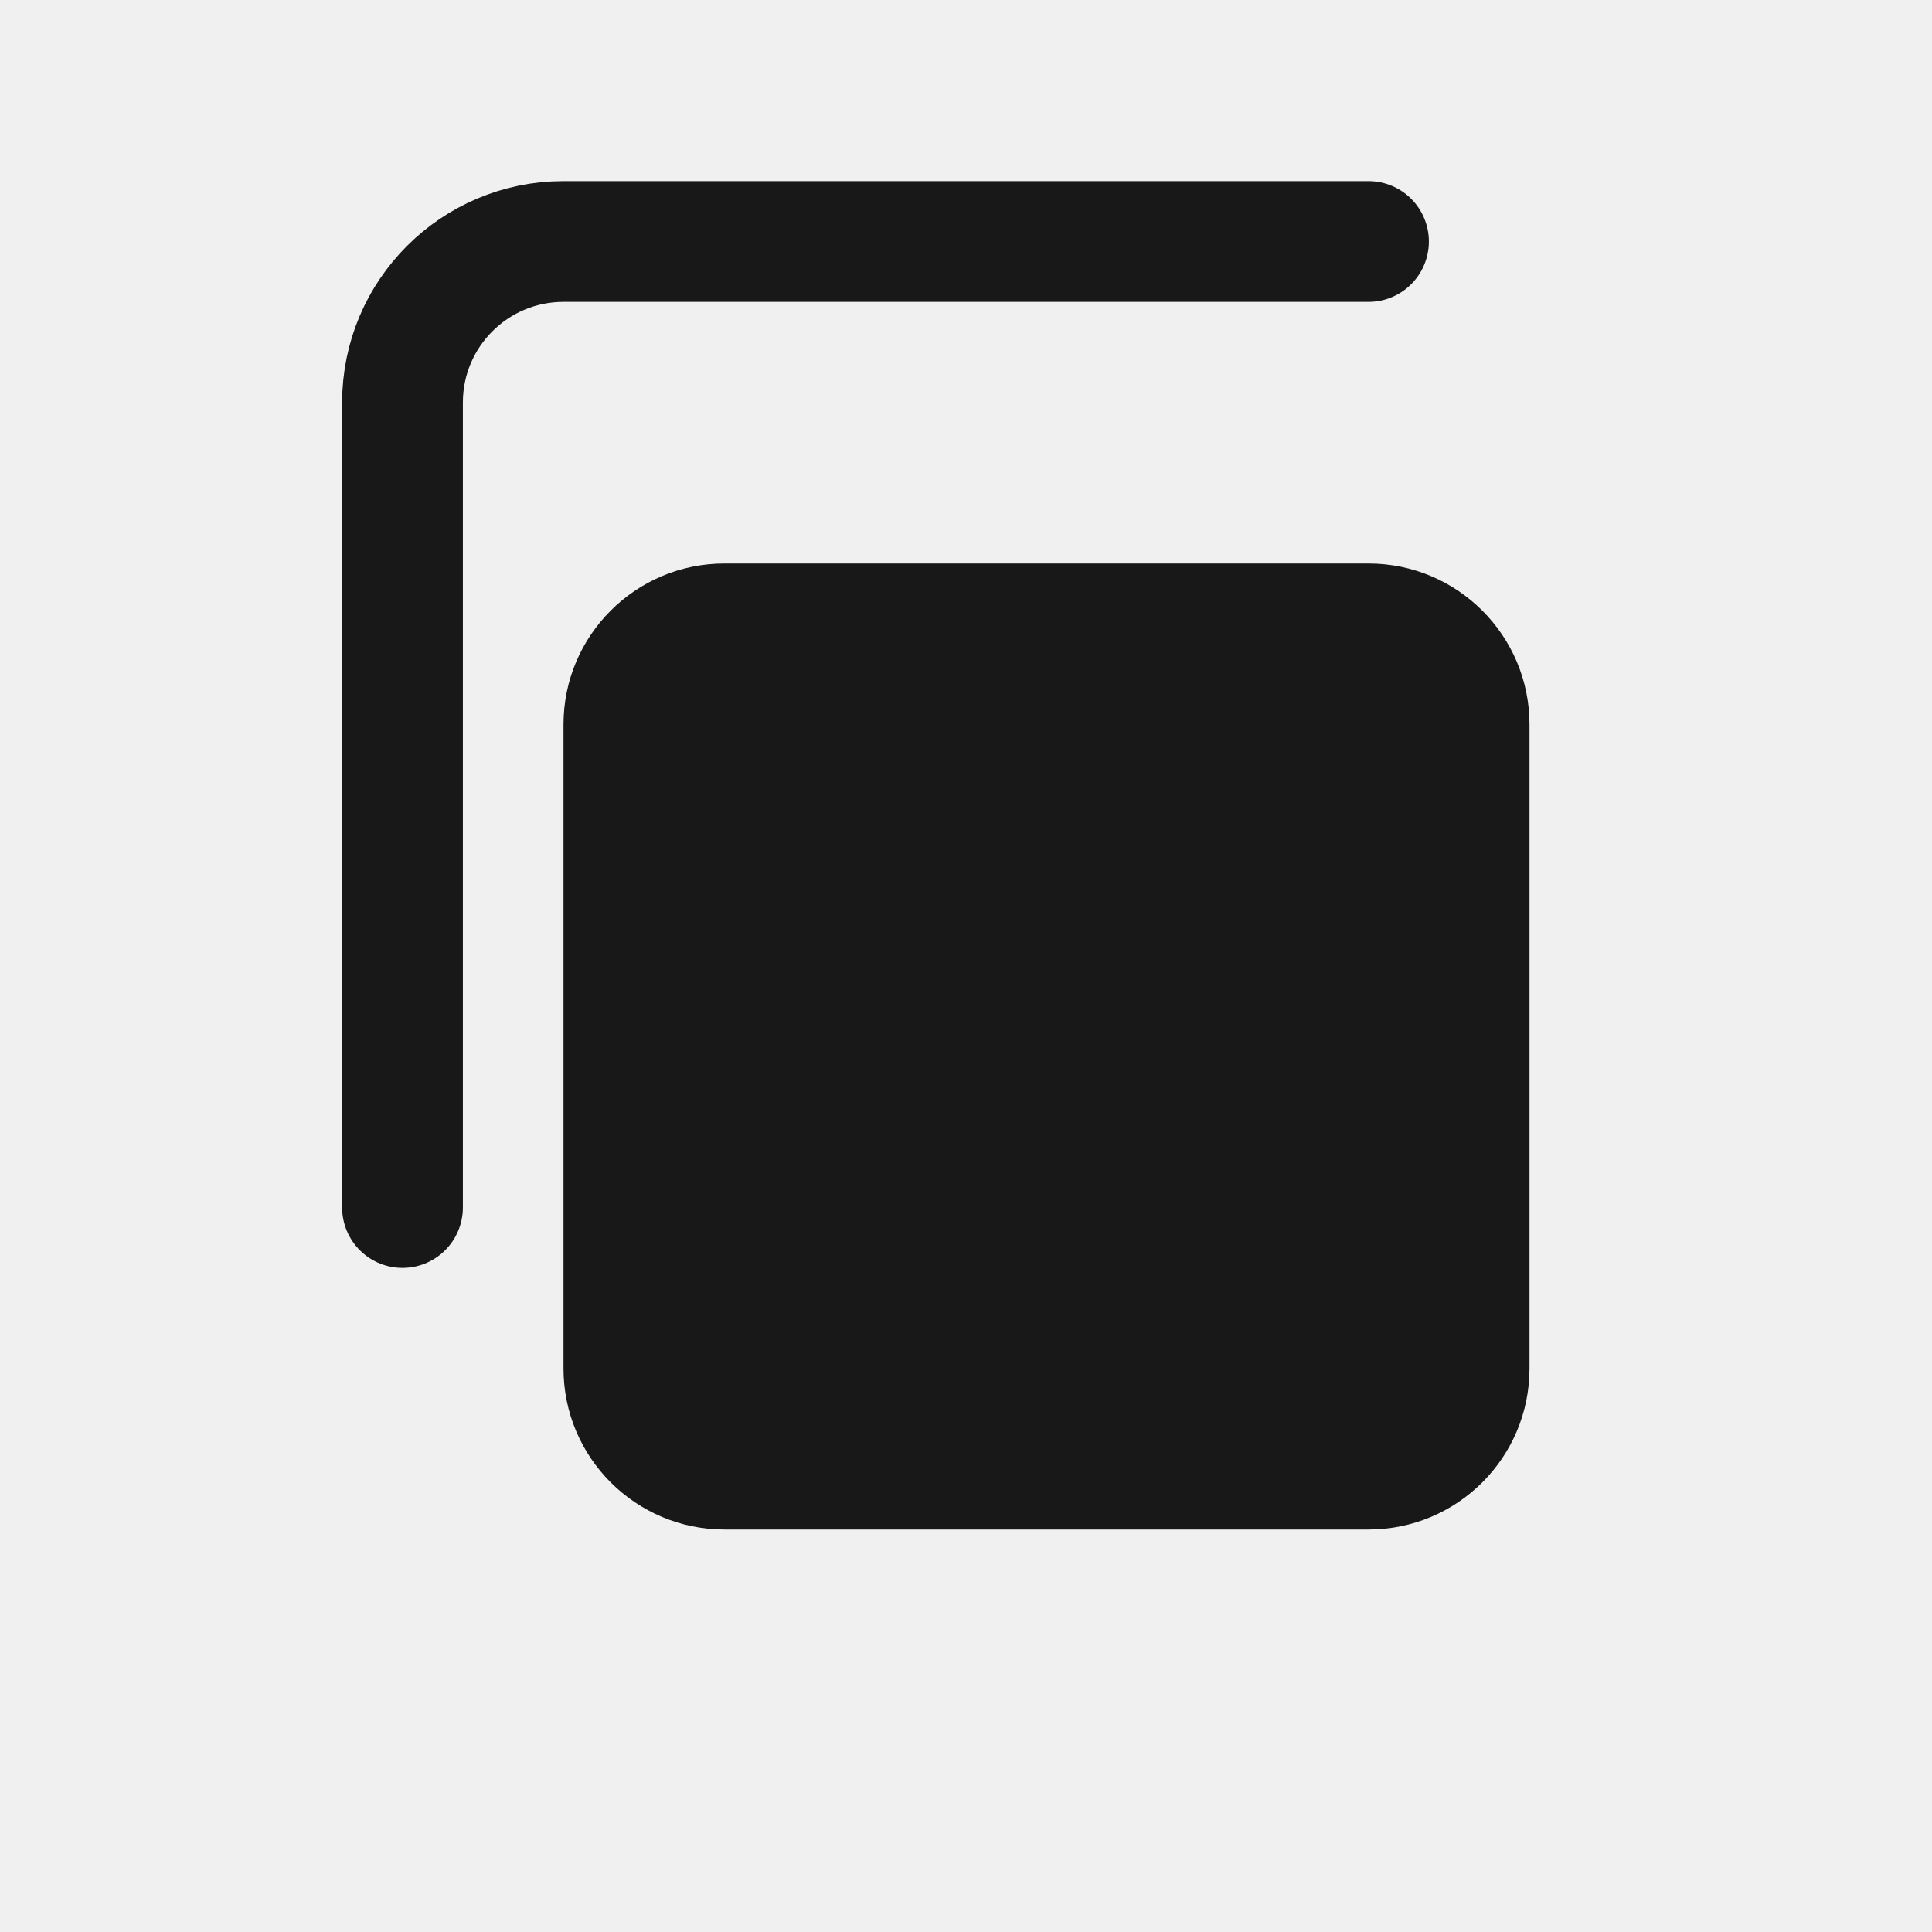
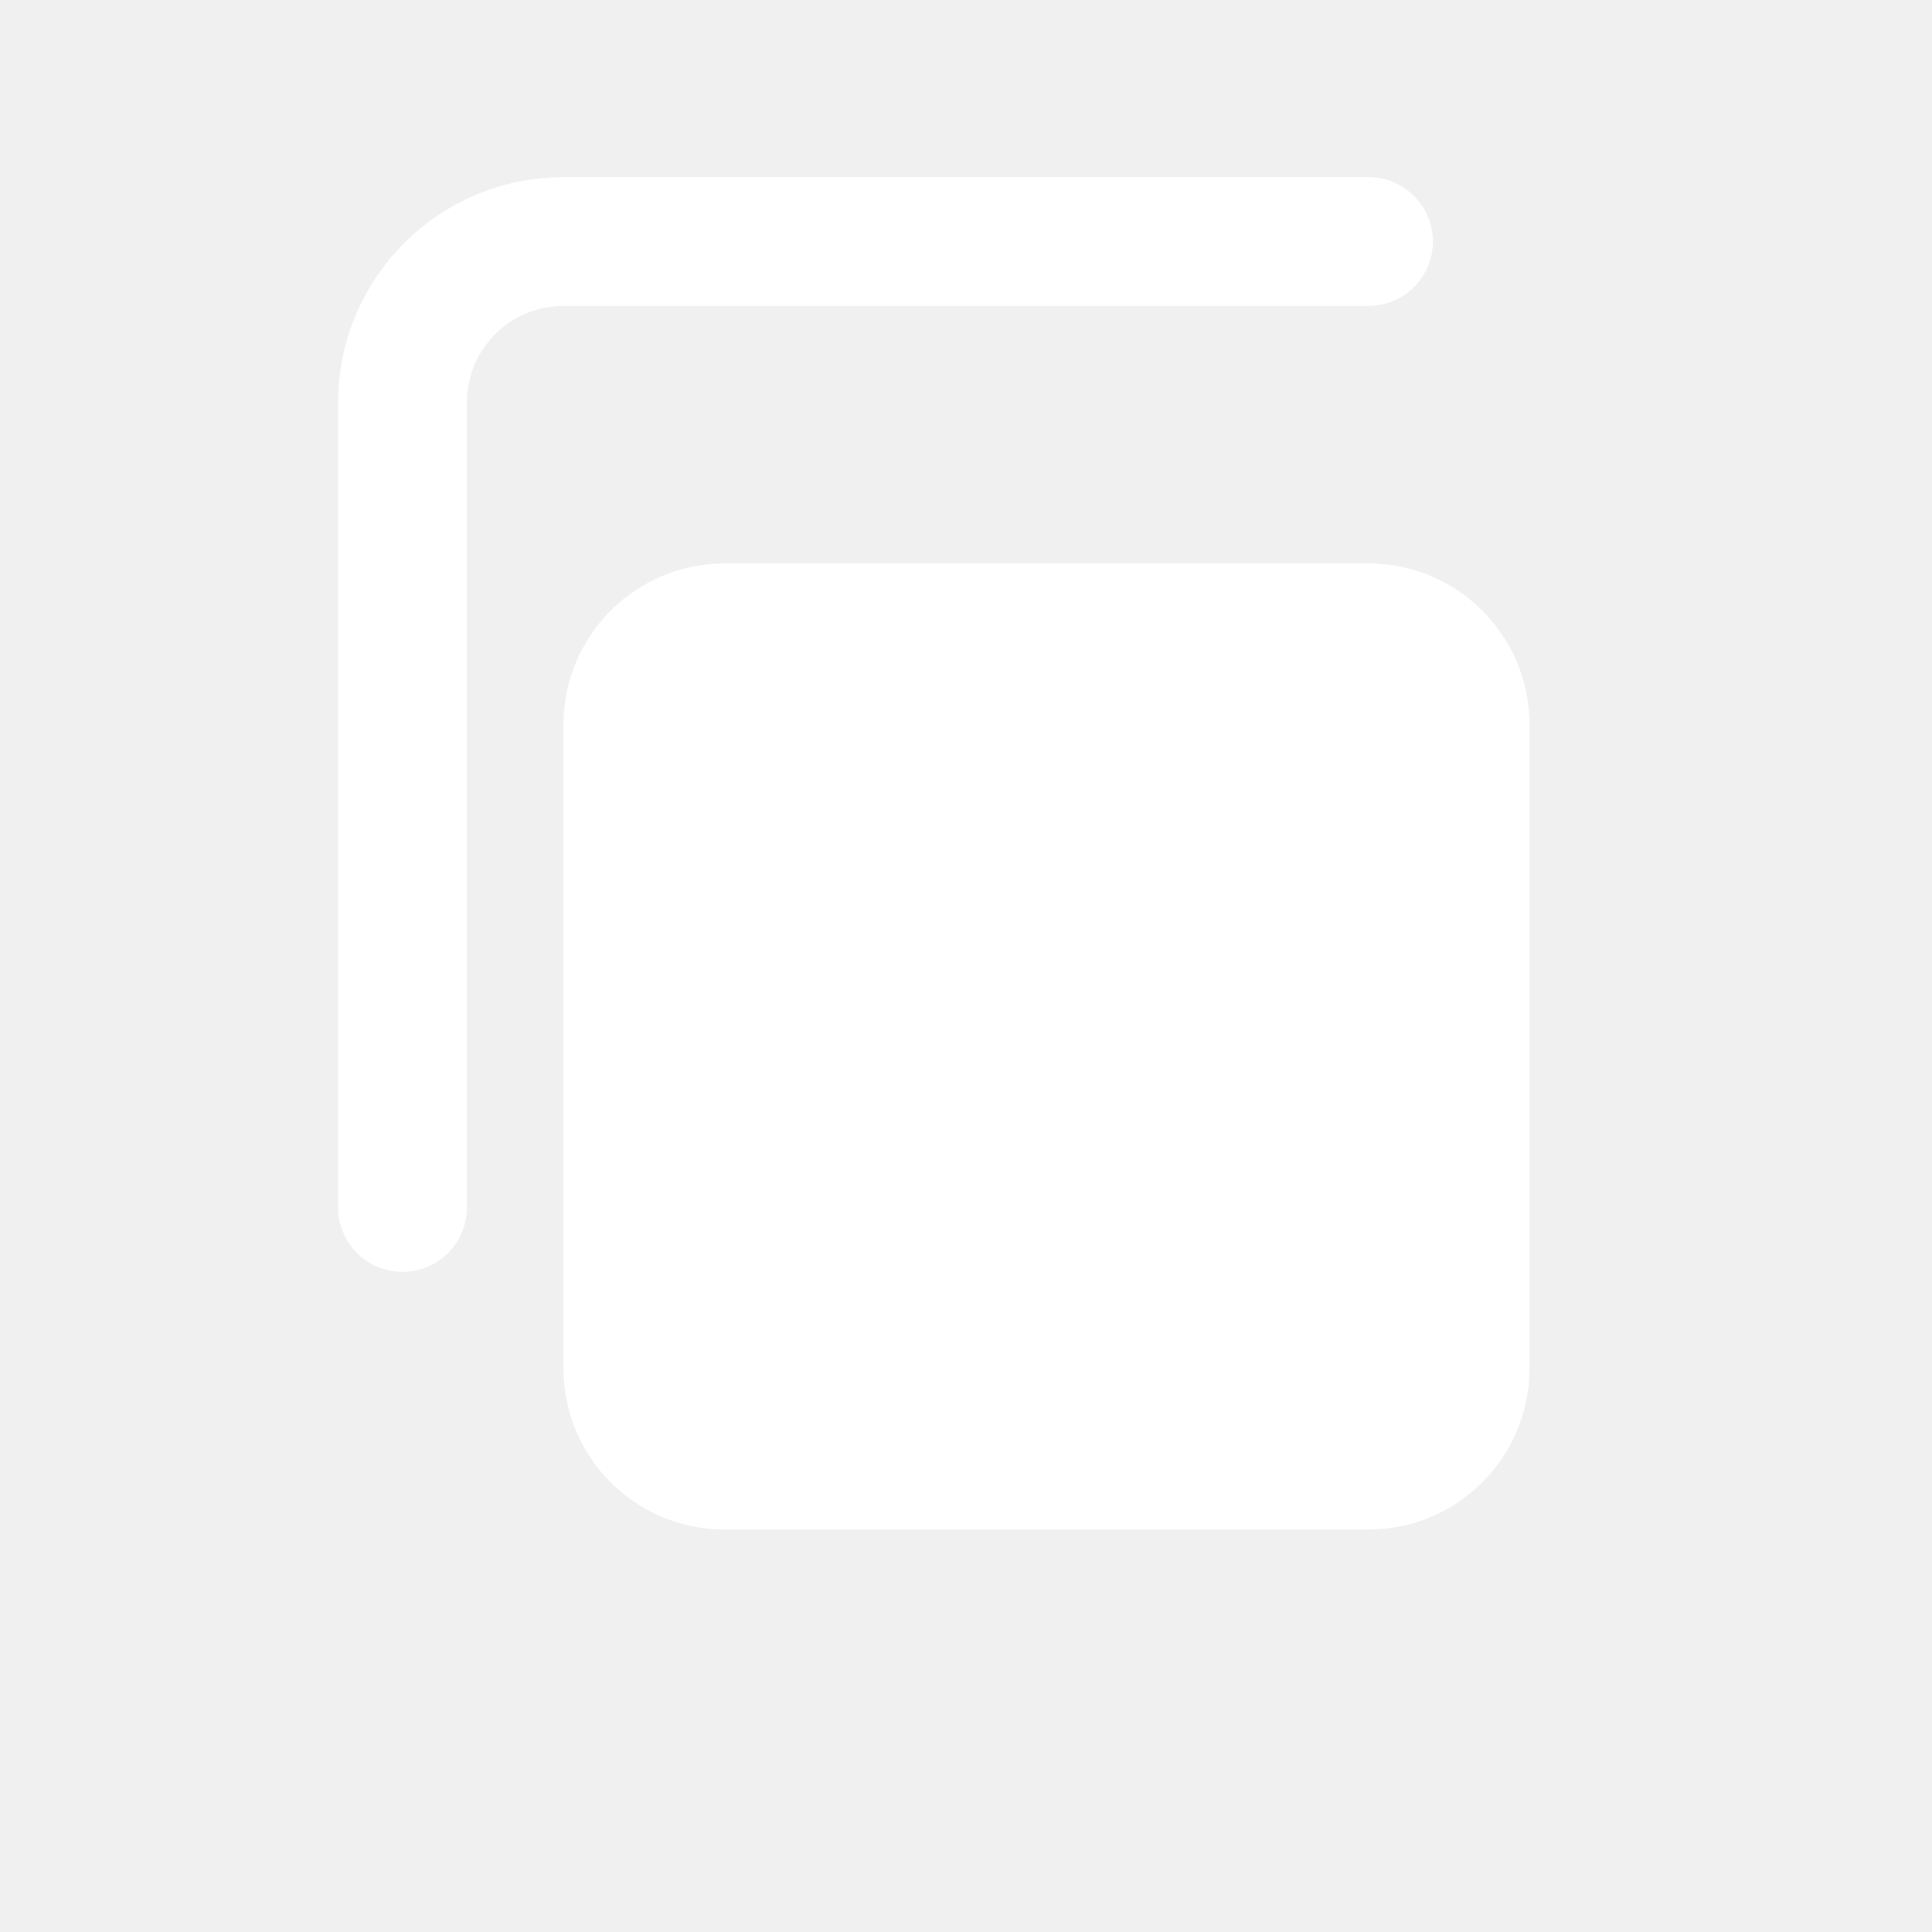
<svg xmlns="http://www.w3.org/2000/svg" width="24" height="24" viewBox="0 0 24 24" fill="none">
-   <rect x="7" y="7" width="12" height="12" rx="2" fill="currentColor" opacity="0.9" />
-   <path d="M5 15V5a2 2 0 0 1 2-2h10" stroke="currentColor" stroke-width="1.5" stroke-linecap="round" stroke-linejoin="round" opacity="0.9" />
+   <rect x="7" y="7" width="12" height="12" rx="2" fill="#ffffff" />
+   <path d="M5 15V5a2 2 0 0 1 2-2h10" stroke="#ffffff" stroke-width="1.6" stroke-linecap="round" stroke-linejoin="round" />
</svg>
